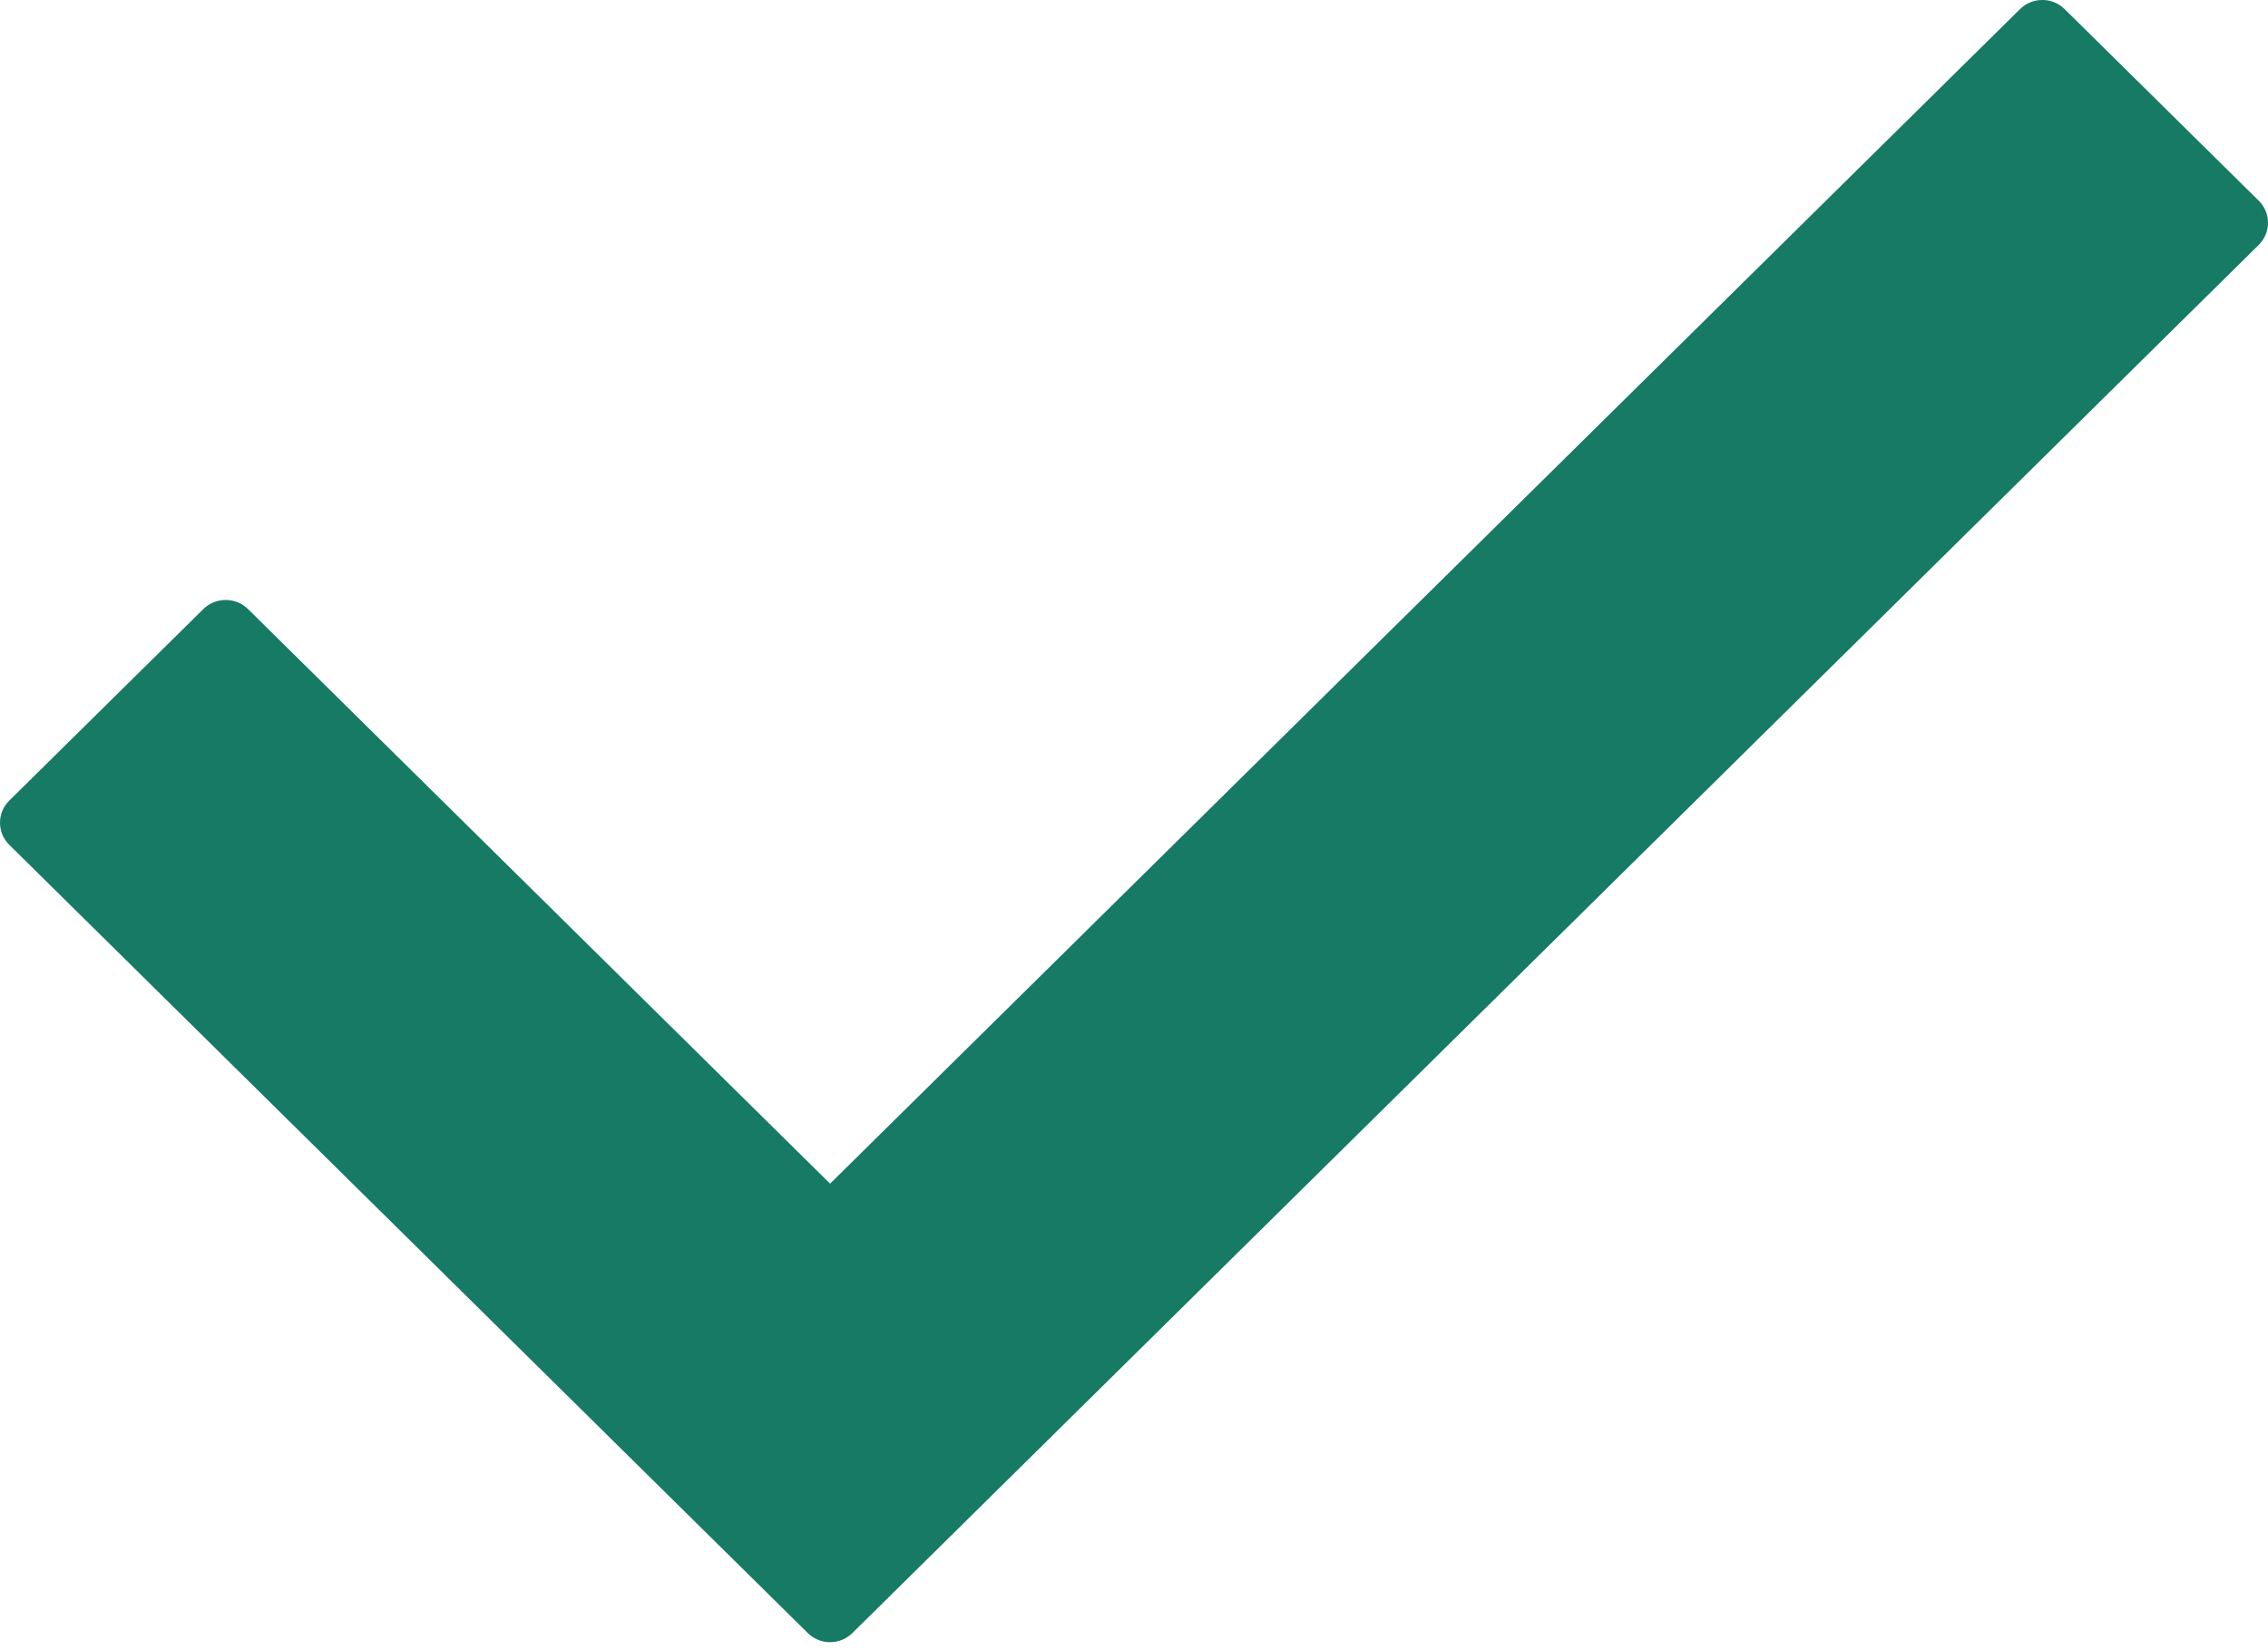
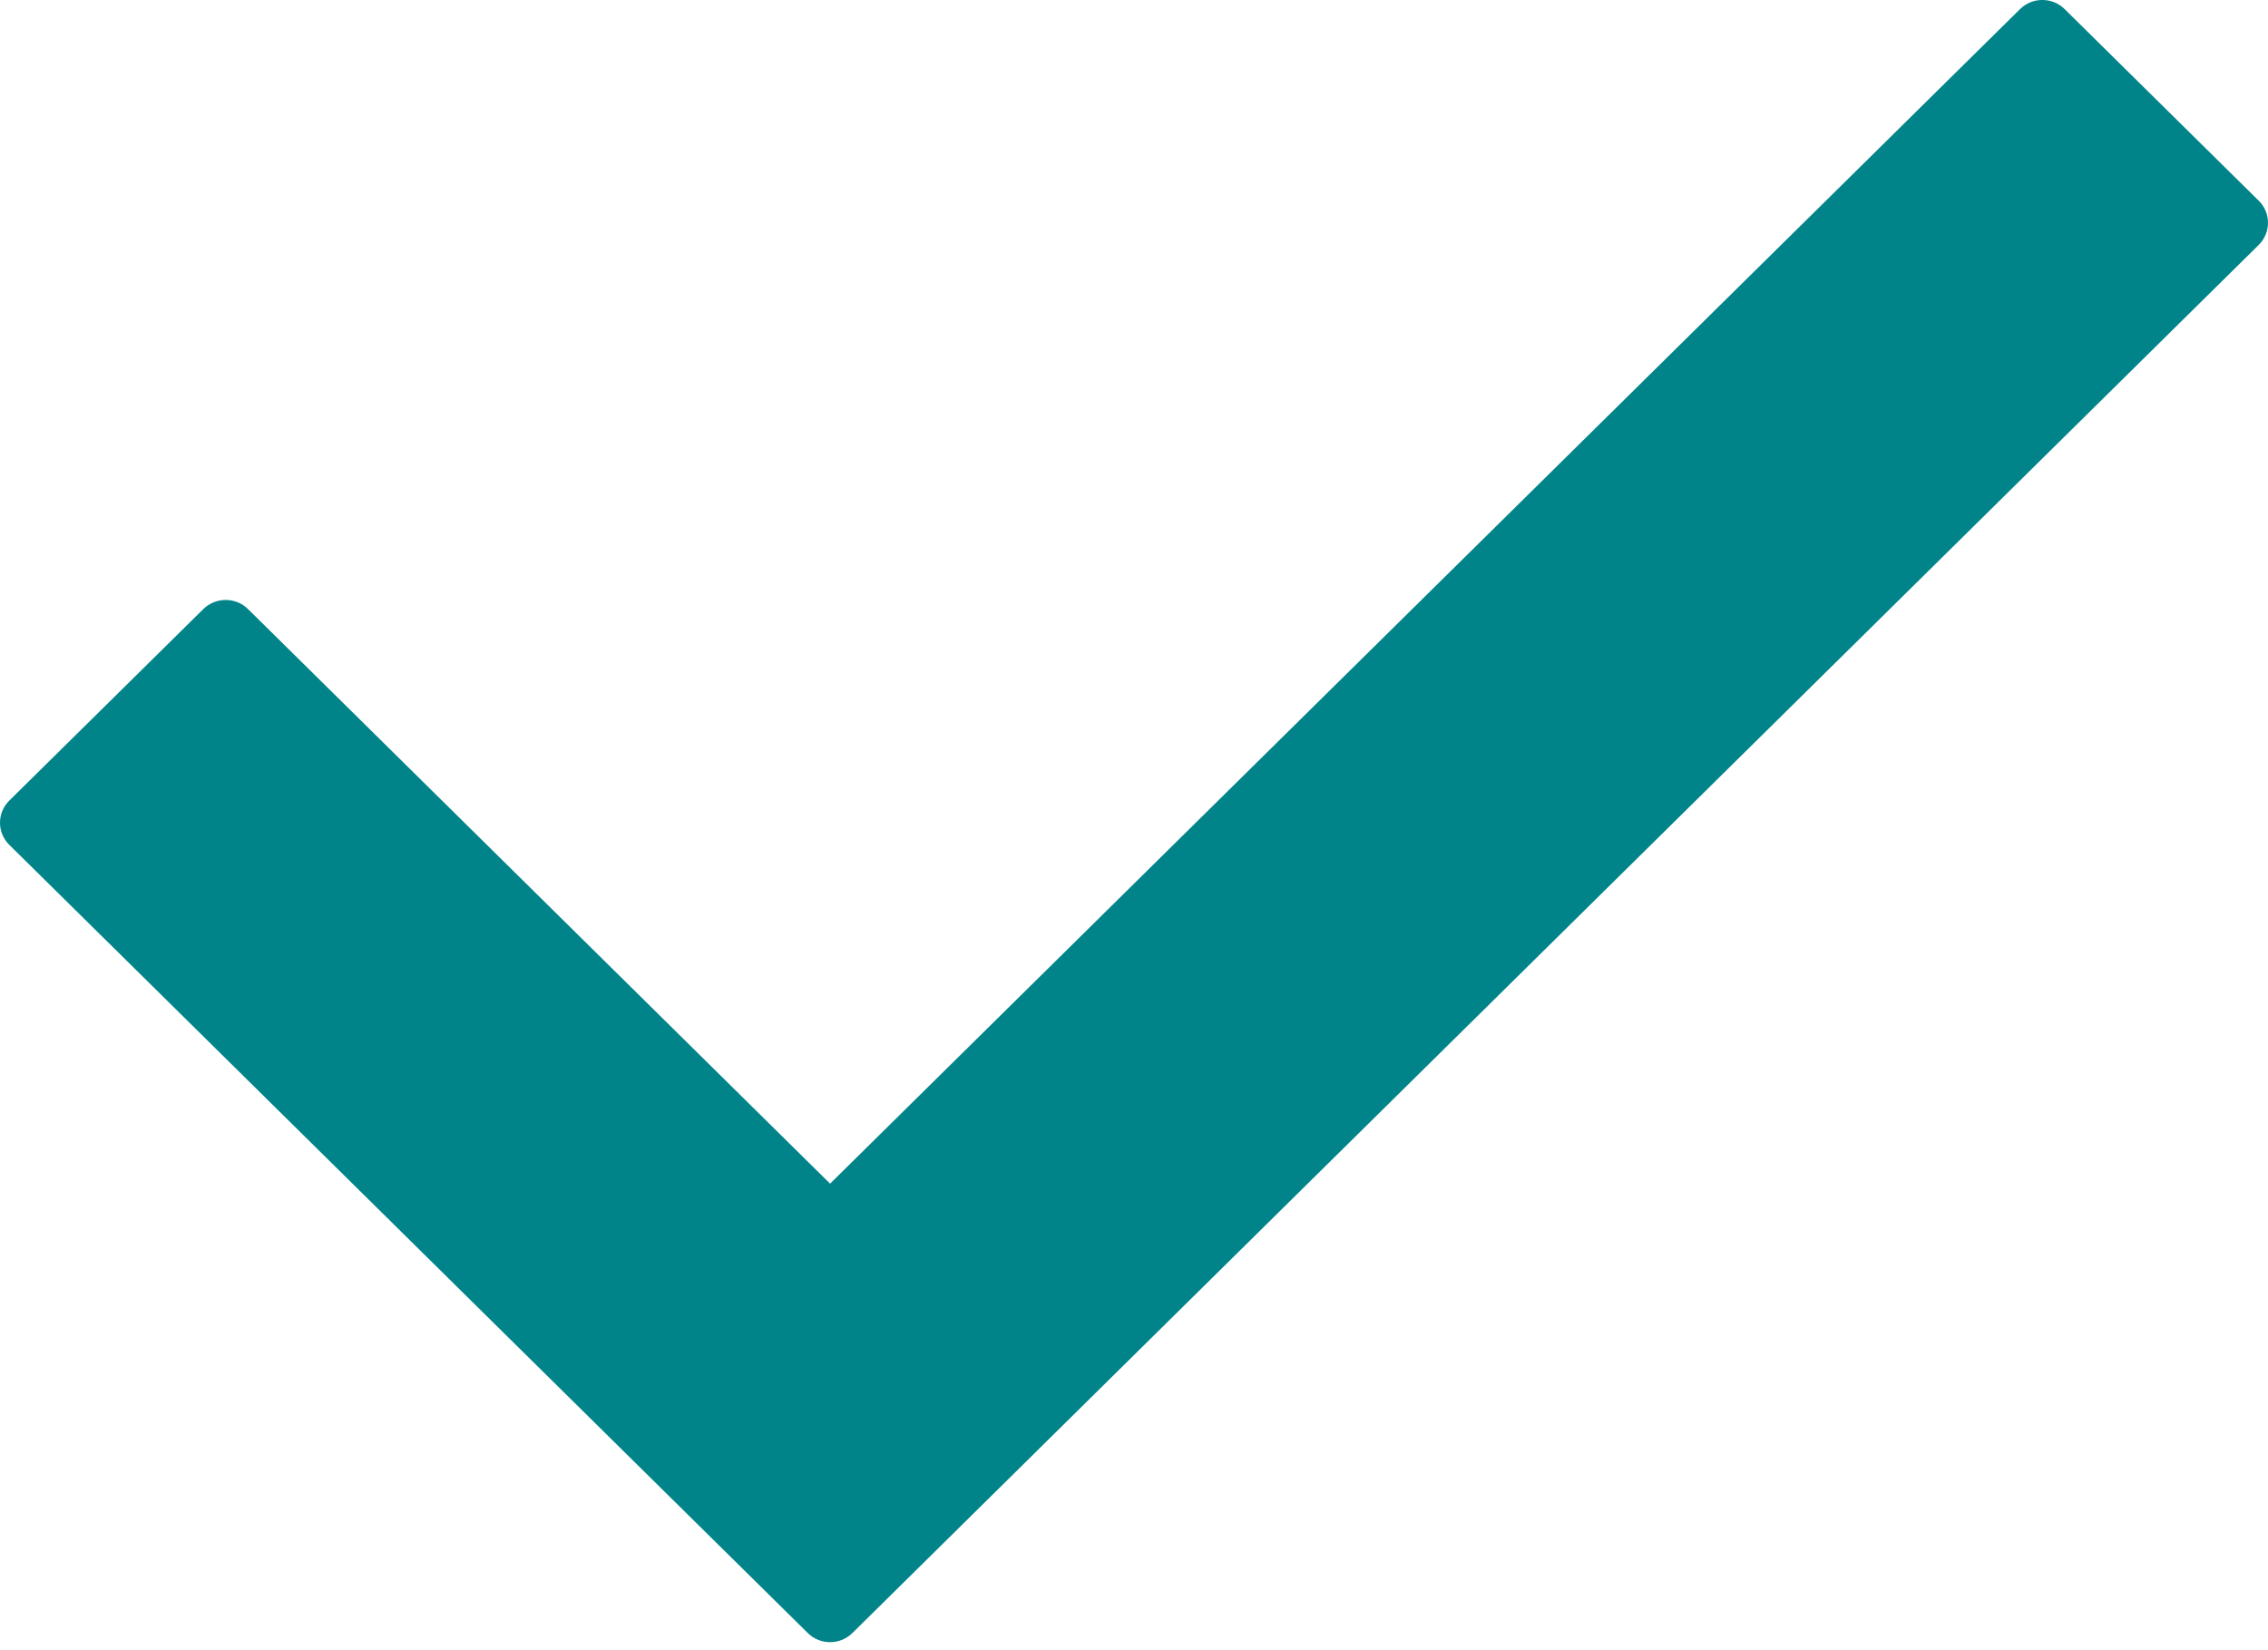
<svg xmlns="http://www.w3.org/2000/svg" width="22" height="16" viewBox="0 0 22 16" fill="none">
-   <path d="M21.91 2.376L8.269 15.842C8.149 15.961 7.955 15.961 7.835 15.842L0.09 8.196C-0.03 8.078 -0.03 7.885 0.09 7.767L1.972 5.909C2.092 5.791 2.287 5.791 2.406 5.909L8.052 11.483L19.594 0.089C19.714 -0.03 19.908 -0.03 20.028 0.089L21.91 1.947C22.03 2.065 22.03 2.257 21.91 2.376Z" fill="#167A65" />
+   <path d="M21.91 2.376L8.269 15.842C8.149 15.961 7.955 15.961 7.835 15.842L0.09 8.196C-0.03 8.078 -0.03 7.885 0.09 7.767L1.972 5.909C2.092 5.791 2.287 5.791 2.406 5.909L8.052 11.483L19.594 0.089C19.714 -0.03 19.908 -0.03 20.028 0.089L21.91 1.947C22.03 2.065 22.03 2.257 21.91 2.376Z" fill="#008489" />
</svg>
